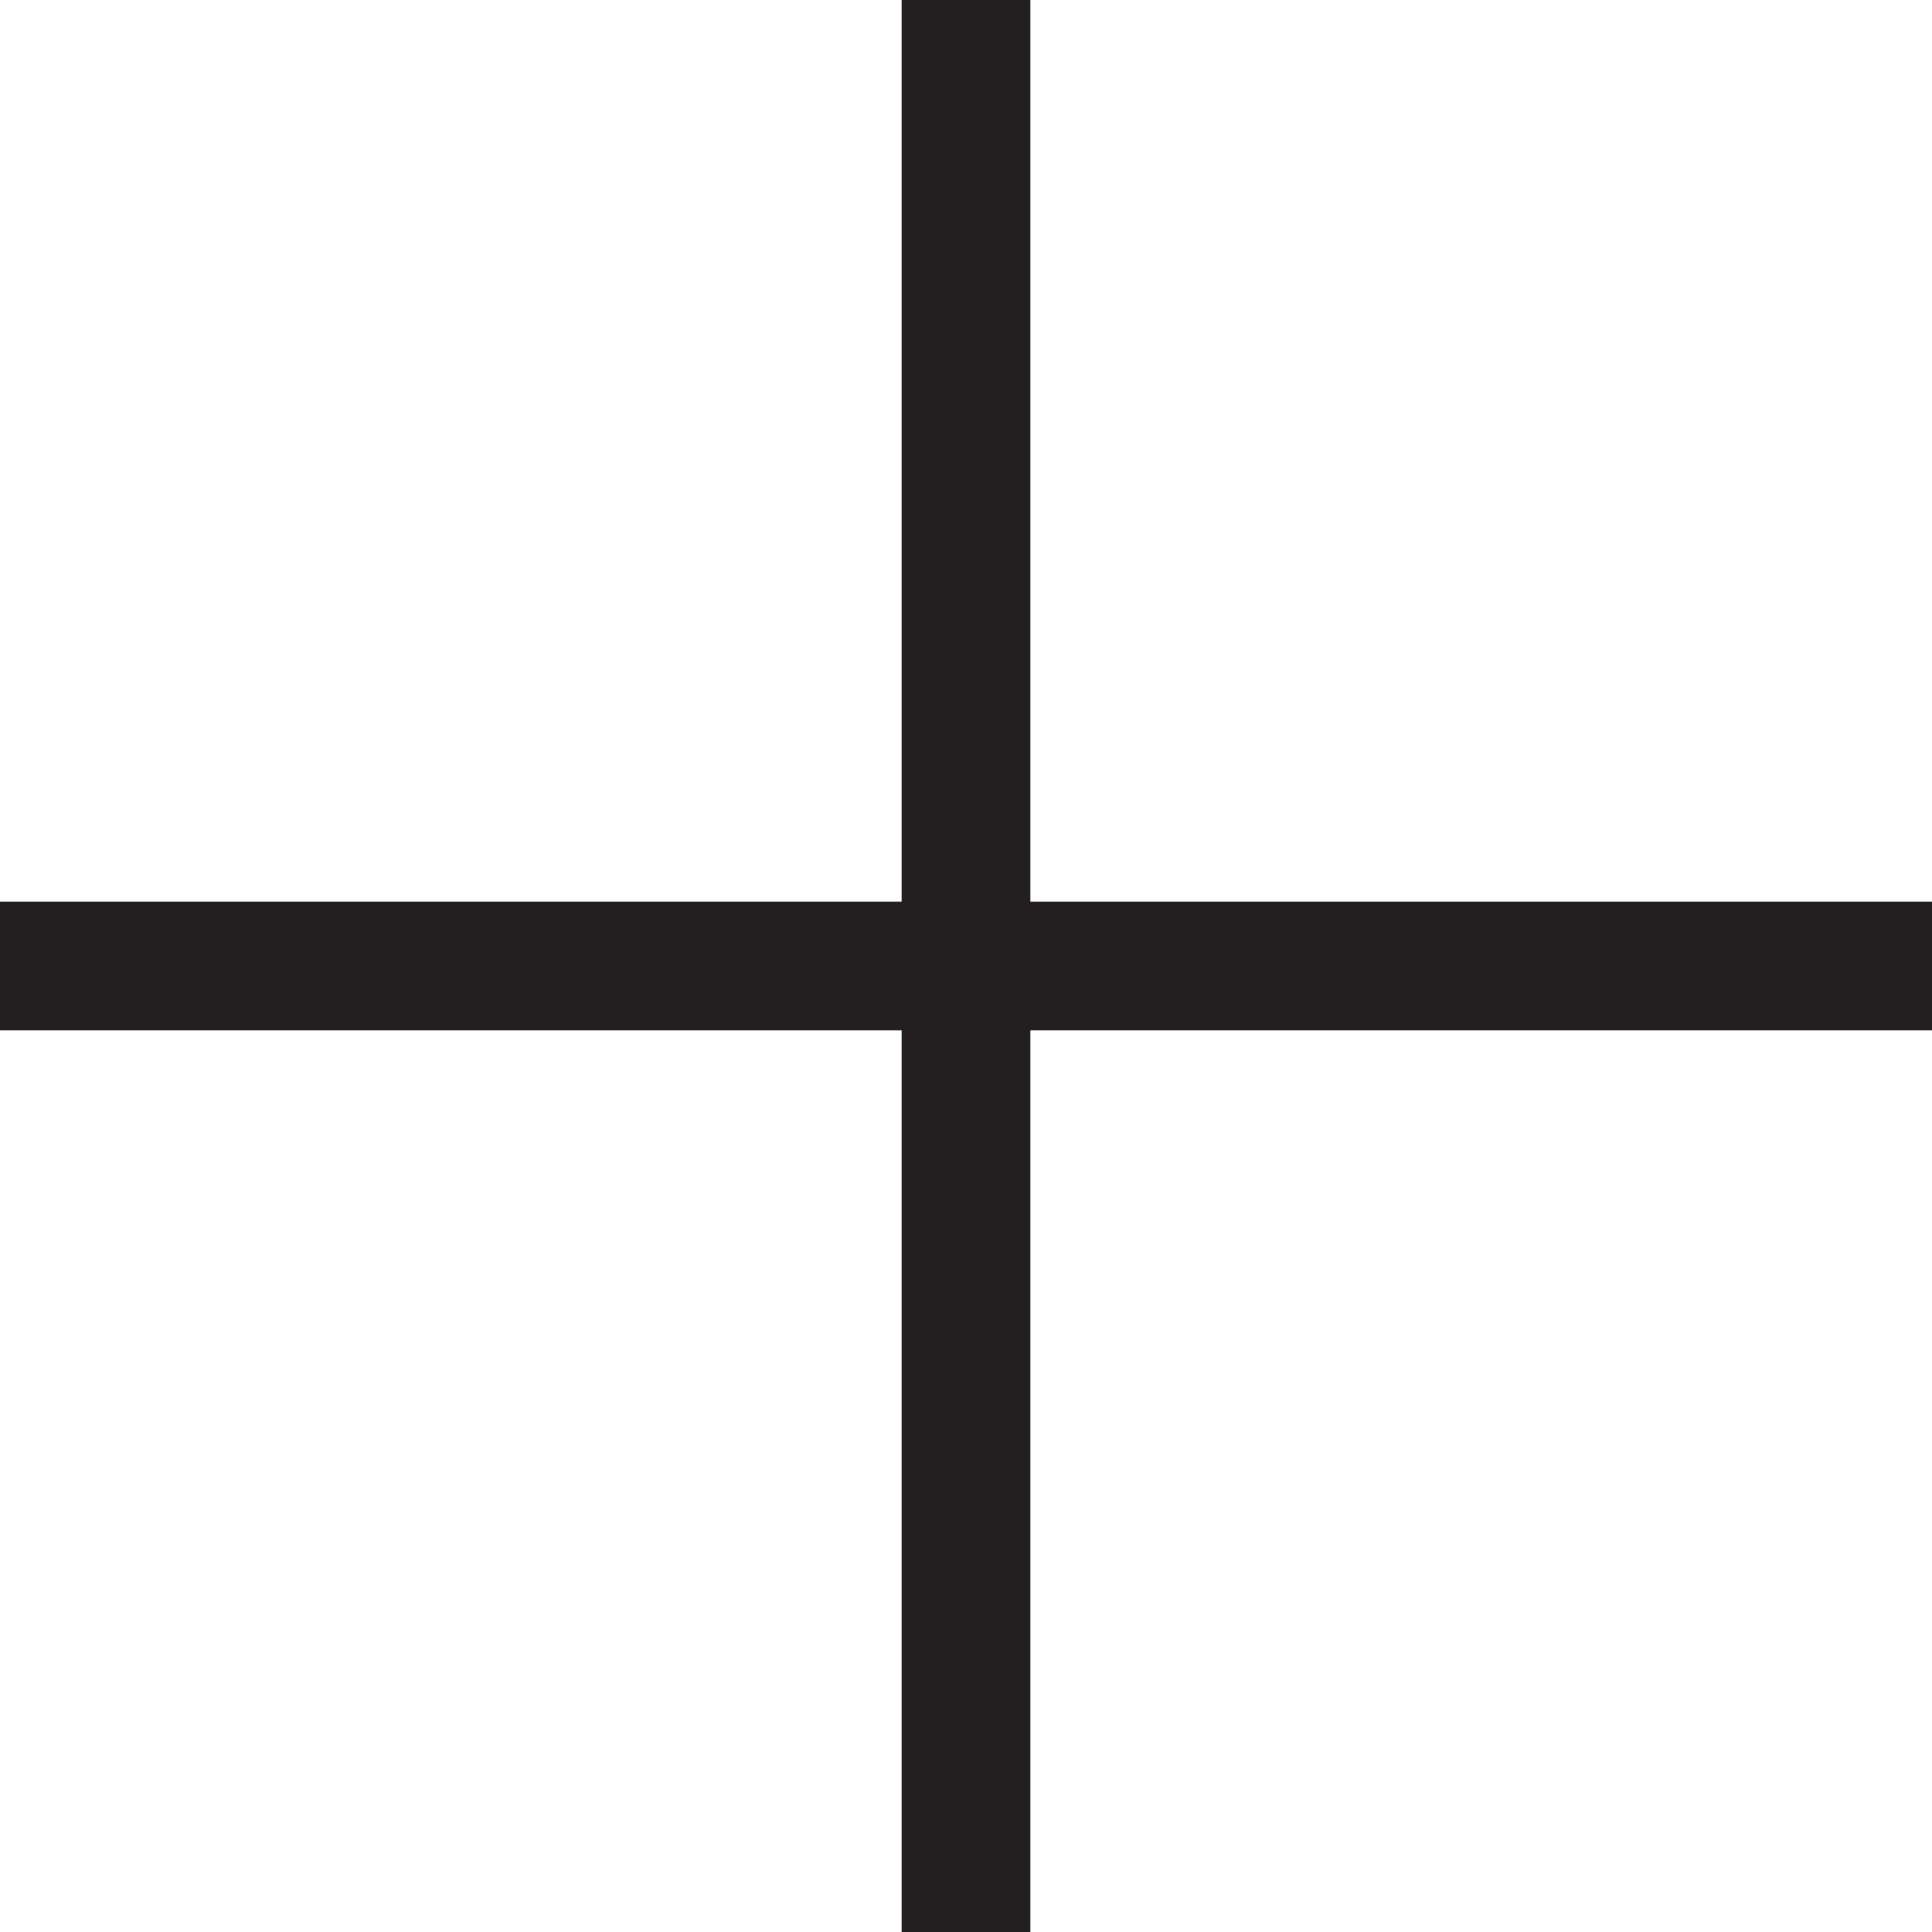
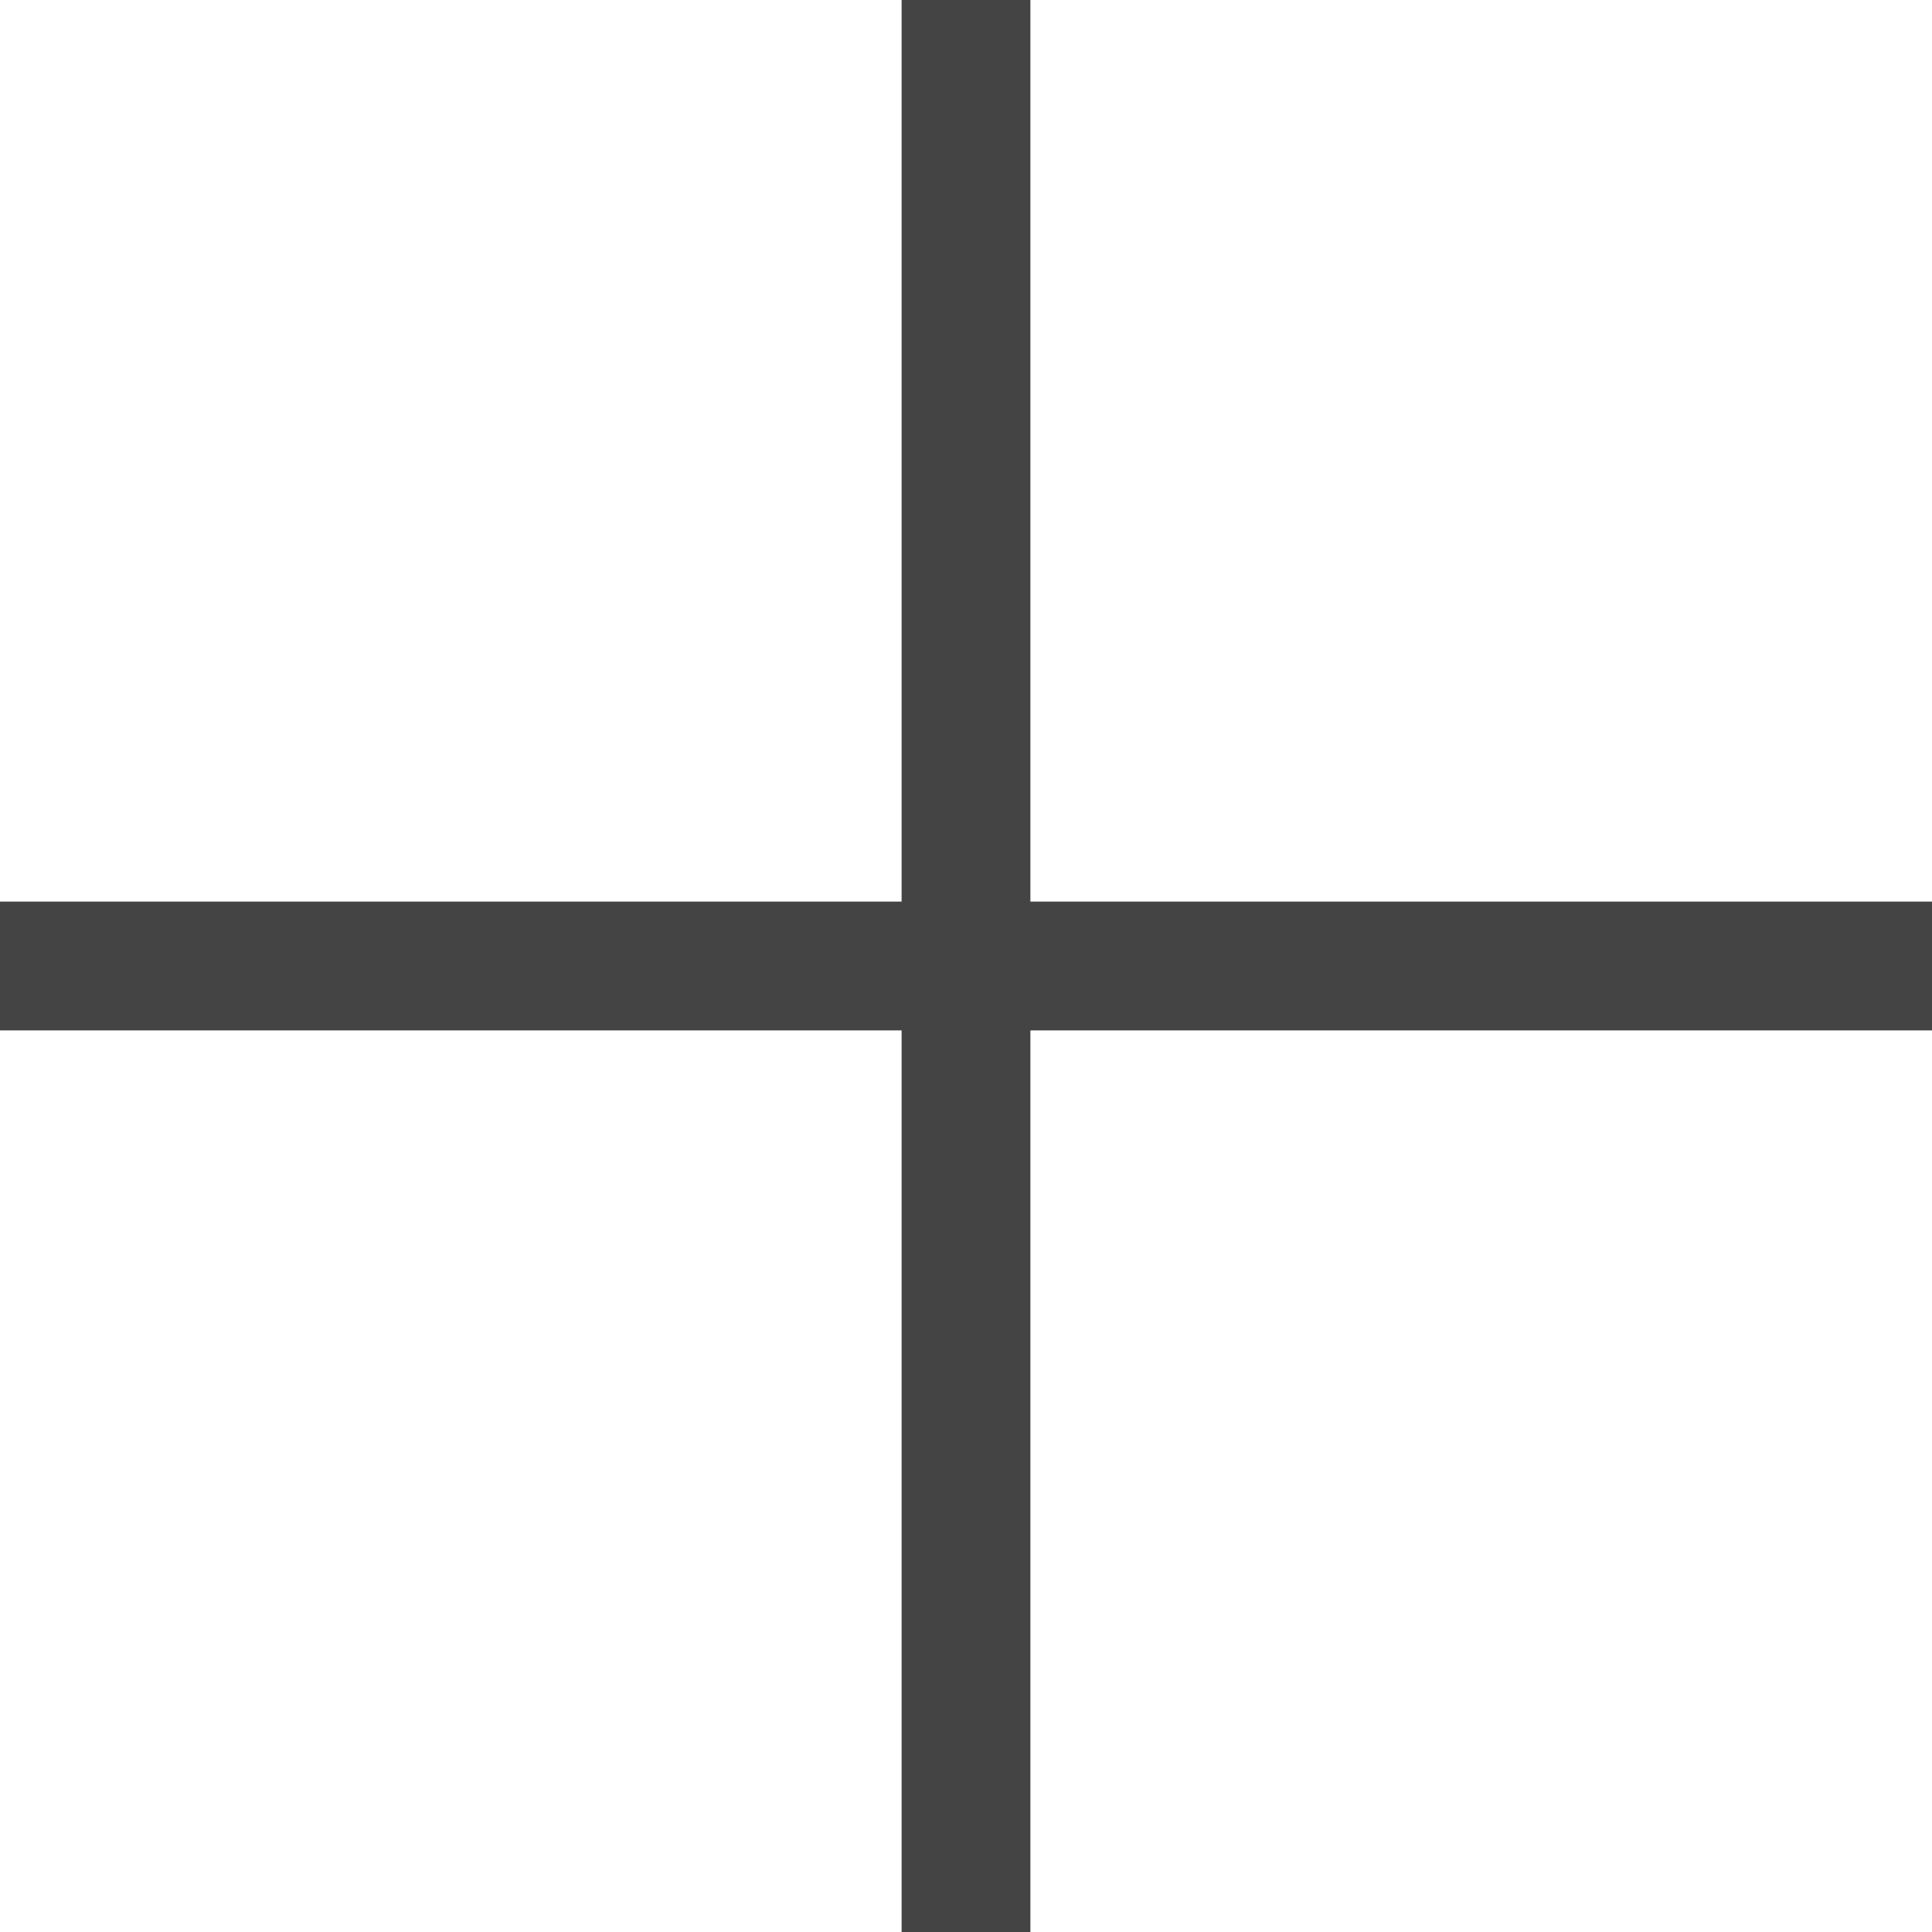
<svg xmlns="http://www.w3.org/2000/svg" version="1.1" id="Layer_1" x="0px" y="0px" viewBox="0 0 30 30" style="enable-background:new 0 0 30 30;" xml:space="preserve">
  <style type="text/css">
    .st0 {
-       fill: #231F20;
+       fill: #444444;
    }
  </style>
  <polygon class="st0" points="30,14 16,14 16,0 14,0 14,14 0,14 0,16 14,16 14,30 16,30 16,16 30,16 " />
</svg>
